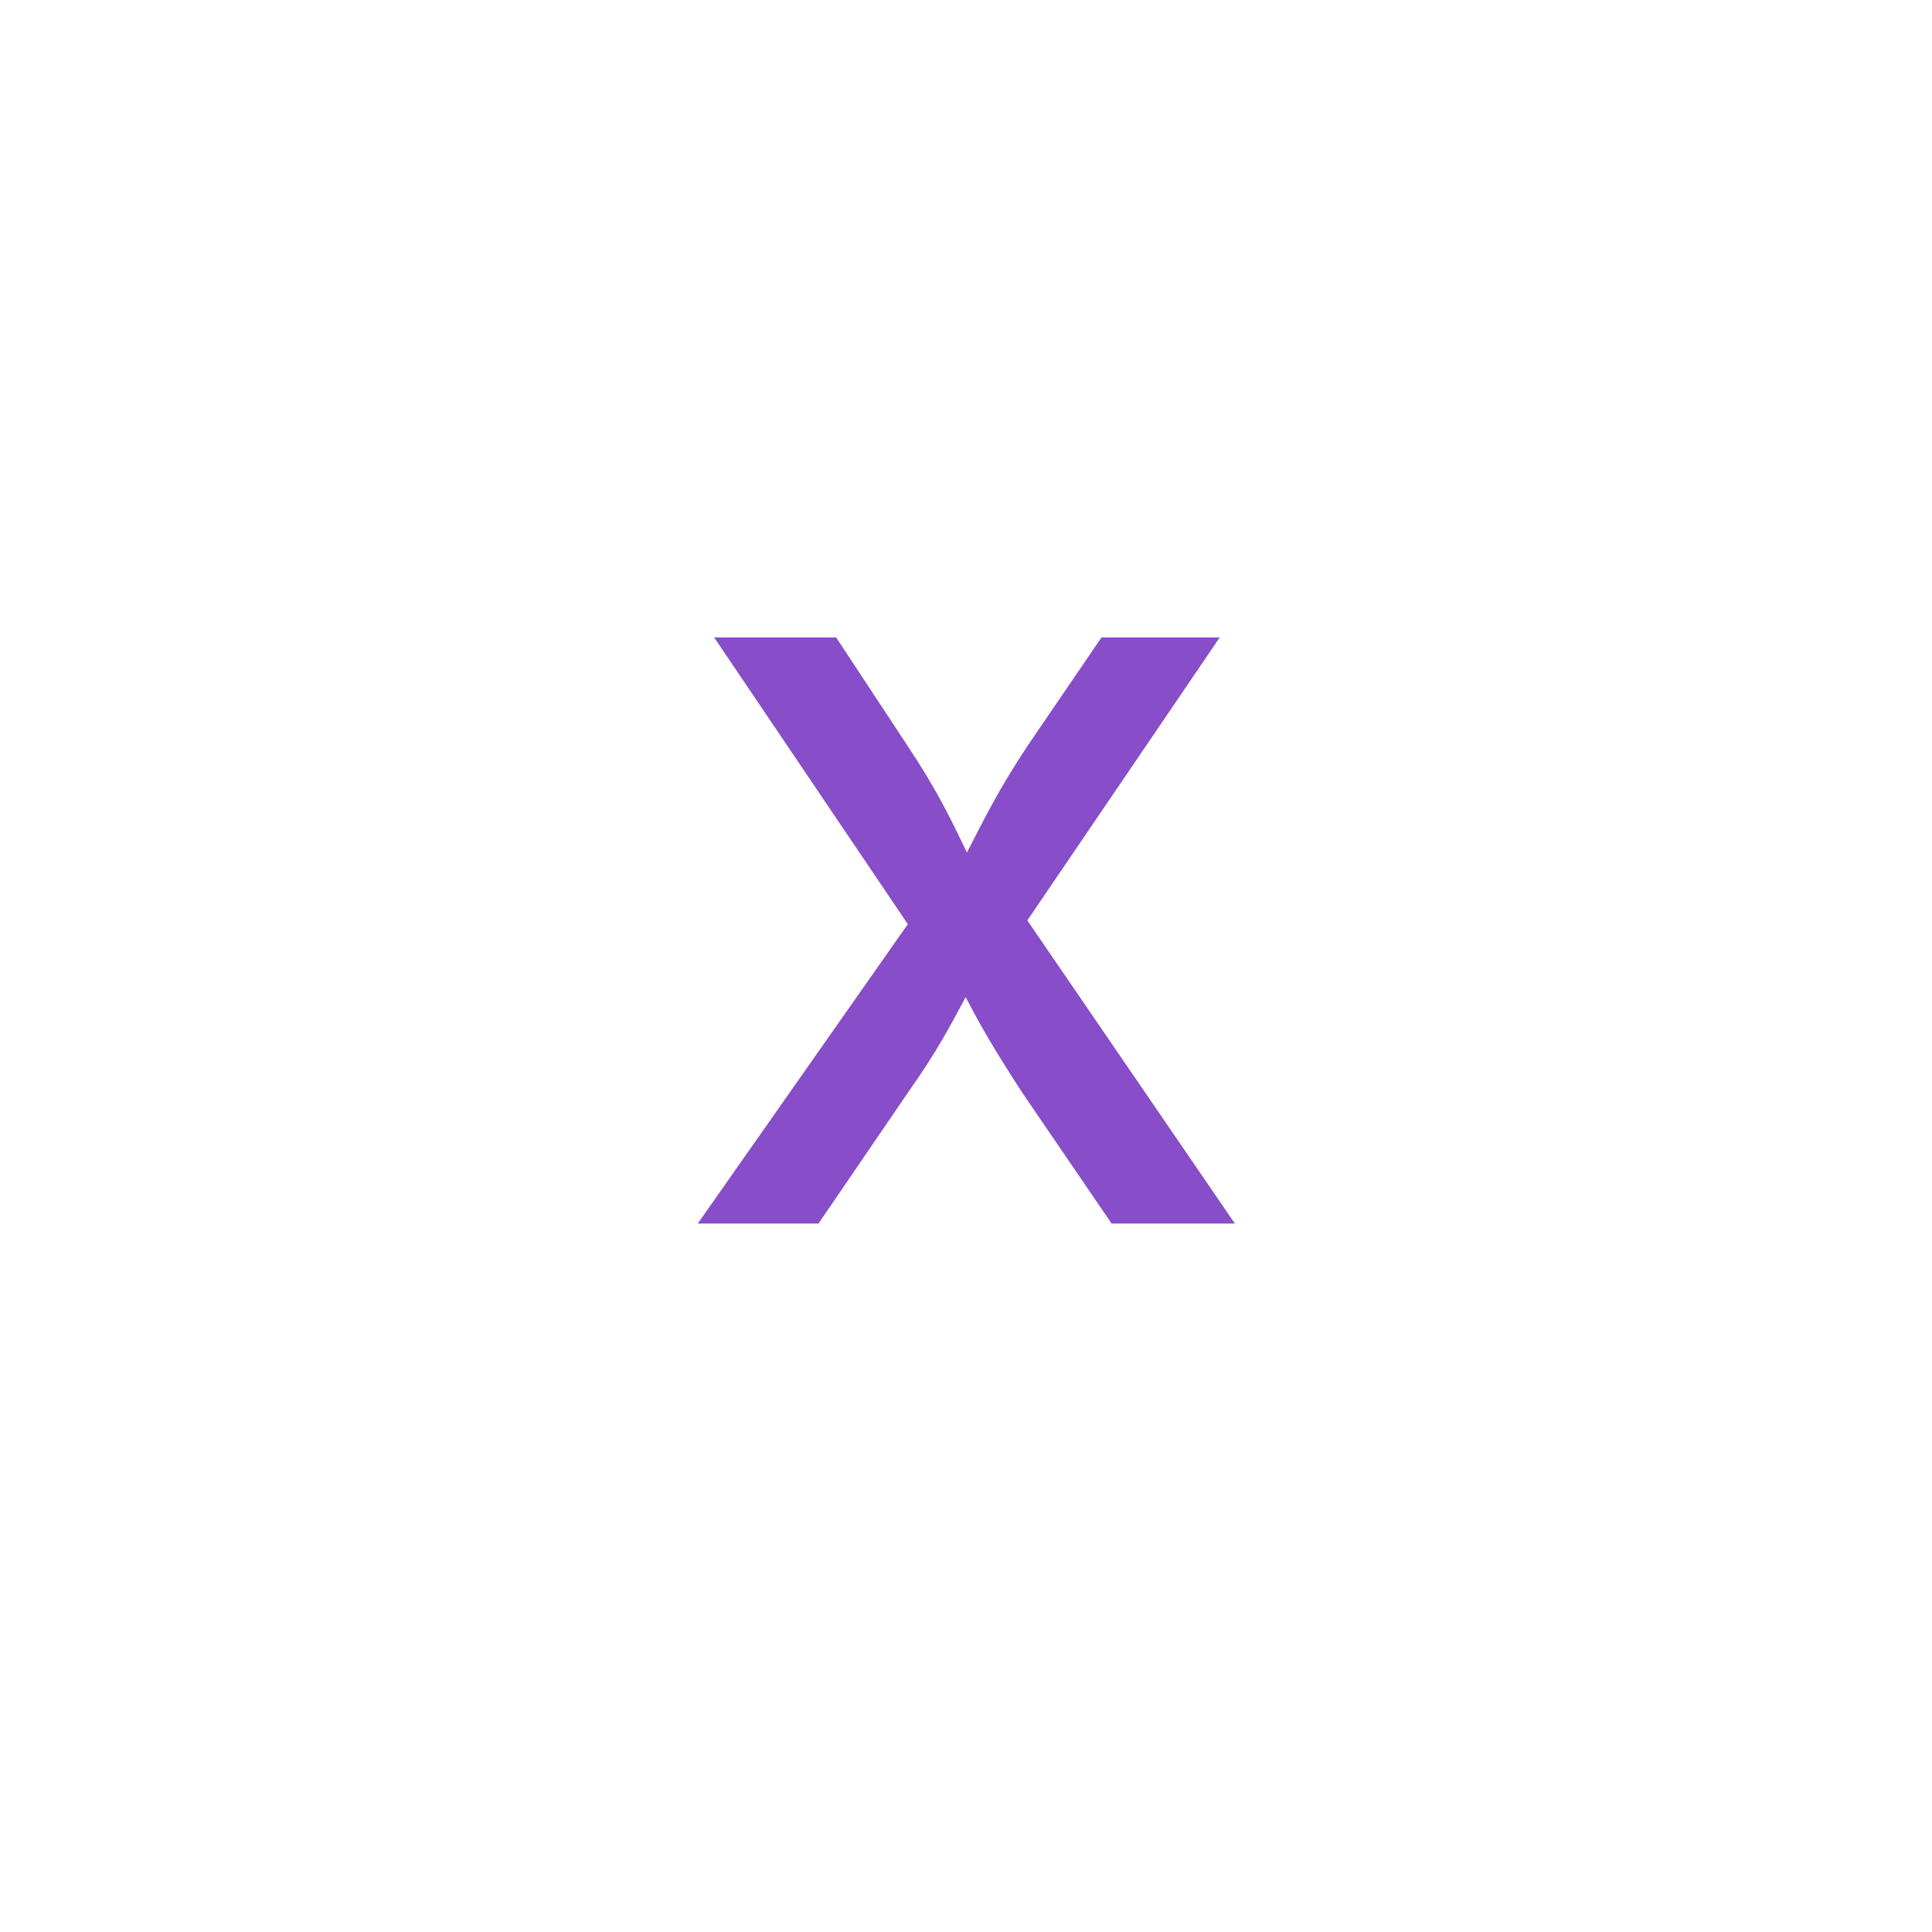
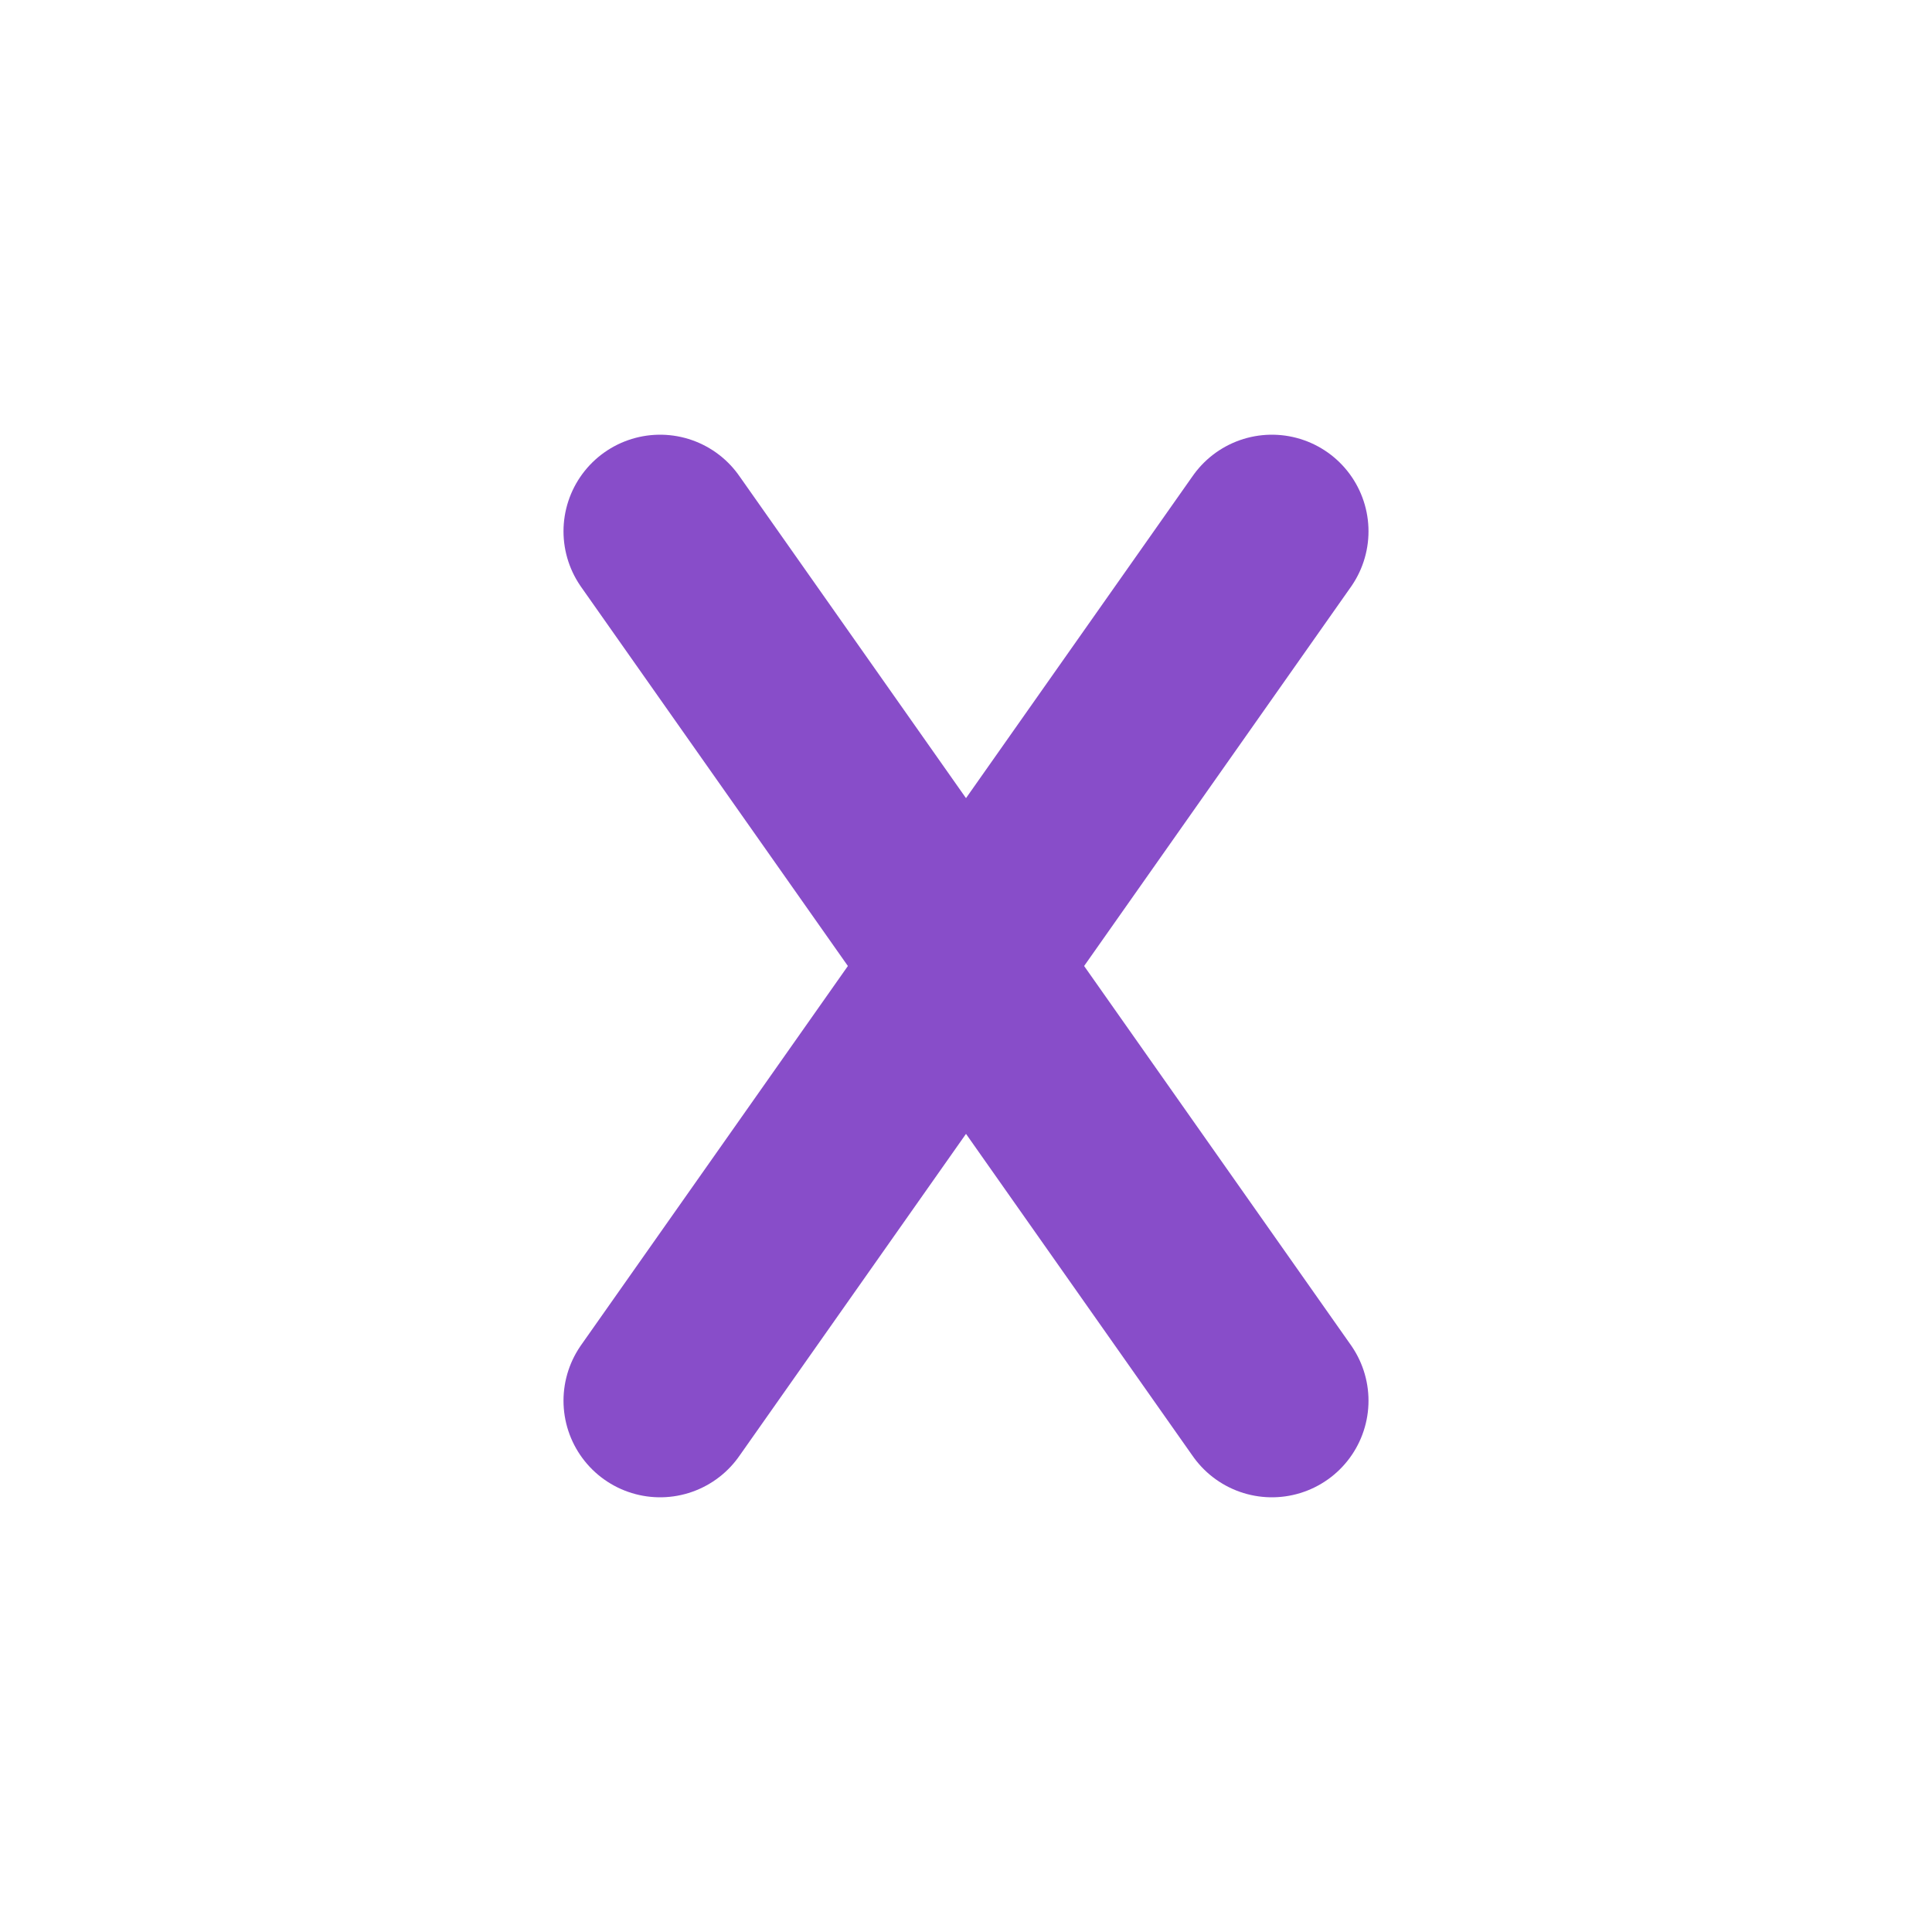
- <svg xmlns="http://www.w3.org/2000/svg" viewBox="0 0 24 24" fill="none" stroke="#884DC9" stroke-width="1.8" stroke-linecap="round" stroke-linejoin="round" aria-hidden="true">
-   <text x="12" y="15.2" text-anchor="middle" font-size="10.0" font-family="Inter, Arial, sans-serif" font-weight="600" fill="#884DC9" stroke="none">X</text>
+ <svg xmlns="http://www.w3.org/2000/svg" viewBox="0 0 24 24" fill="none" stroke="#884DC9" stroke-width="2.4" stroke-linecap="round" stroke-linejoin="round" aria-hidden="true">
+   <path d="M8.2 6.6 15.8 17.4" />
+   <path d="M15.8 6.6 8.2 17.4" />
</svg>
